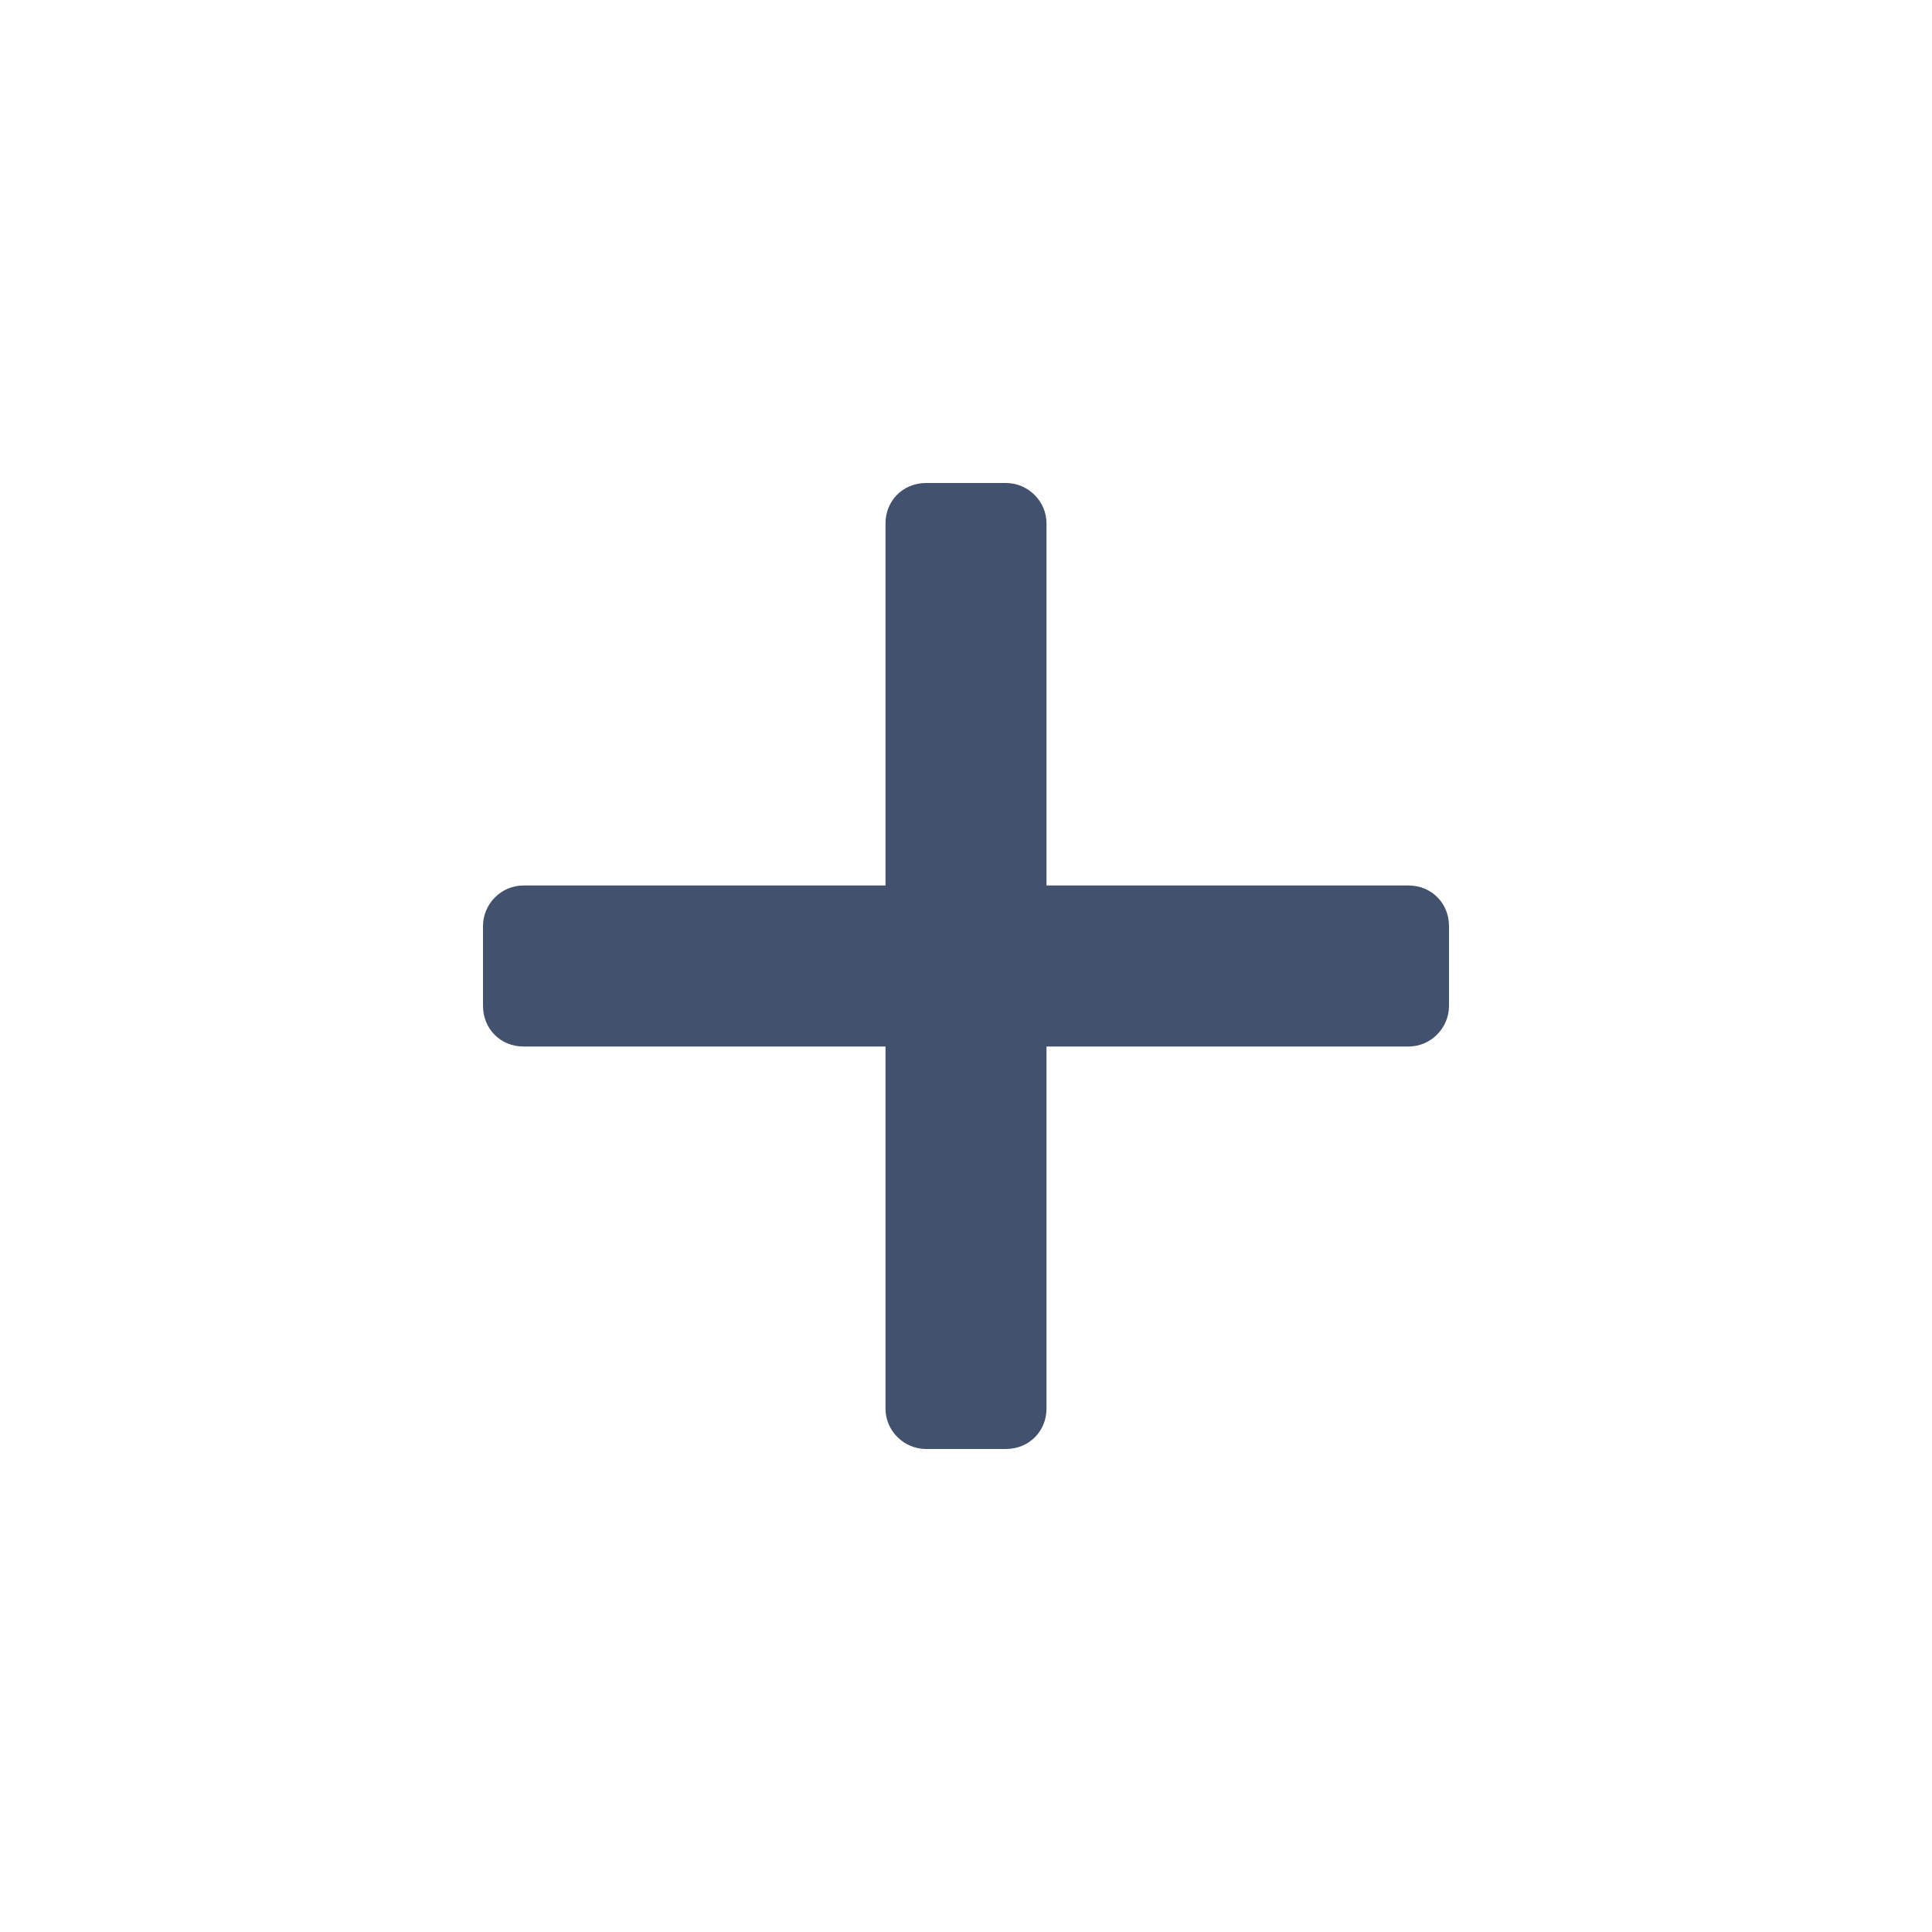
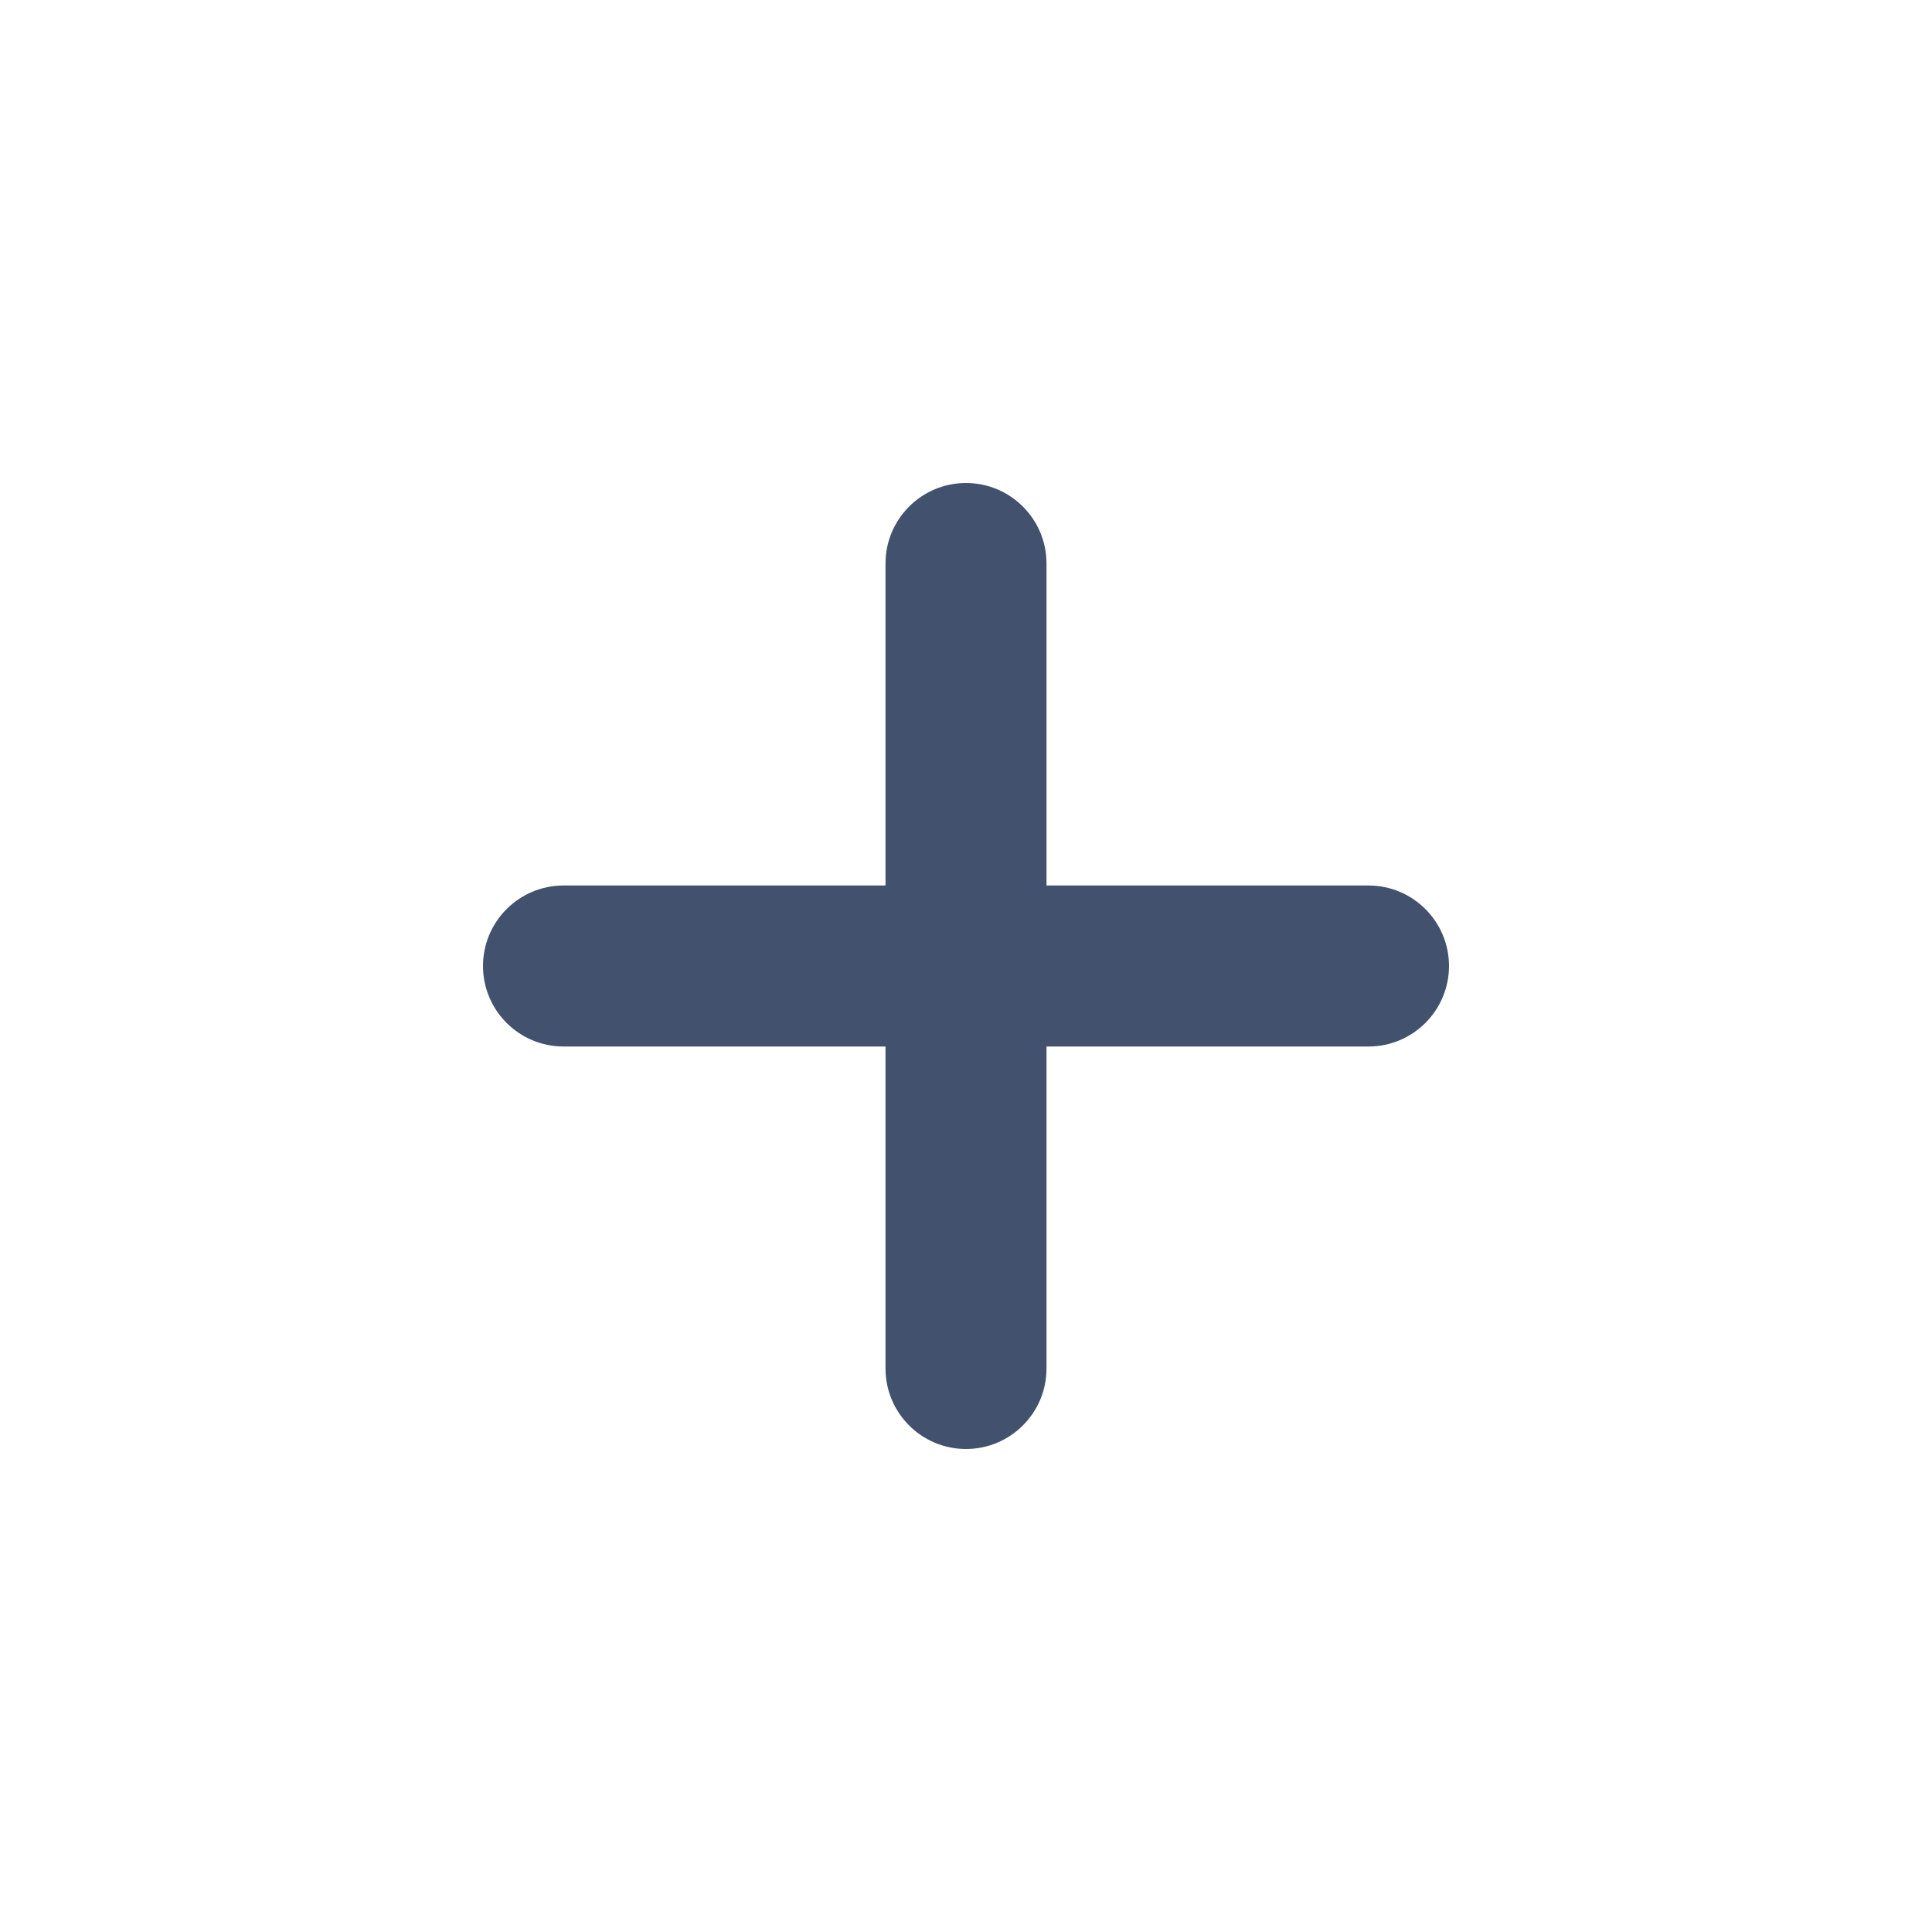
<svg xmlns="http://www.w3.org/2000/svg" width="24px" height="24px" viewBox="0 0 24 24" version="1.1">
  <defs />
-   <g id="Original" stroke="none" stroke-width="1" fill="none" fill-rule="evenodd">
+   <g id="Desktop" stroke="none" stroke-width="1" fill="none" fill-rule="evenodd">
    <g id="editor/add" fill="#42526E">
-       <path d="M13,11 L13,6.5 C13,6.229 12.774,6 12.495,6 L11.505,6 C11.214,6 11,6.224 11,6.5 L11,11 L6.5,11 C6.229,11 6,11.226 6,11.505 L6,12.495 C6,12.786 6.224,13 6.5,13 L11,13 L11,17.5 C11,17.771 11.226,18 11.505,18 L12.495,18 C12.786,18 13,17.776 13,17.5 L13,13 L17.5,13 C17.771,13 18,12.774 18,12.495 L18,11.505 C18,11.214 17.776,11 17.5,11 L13,11 Z" id="Shape" />
+       <path d="M13,11 L13,7 C13,6.448 12.552,6 12,6 C11.448,6 11,6.448 11,7 L11,7 L11,11 L7,11 L7,11 C6.448,11 6,11.448 6,12 C6,12.552 6.448,13 7,13 L11,13 L11,17 C11,17.552 11.448,18 12,18 C12.552,18 13,17.552 13,17 L13,13 L17,13 C17.552,13 18,12.552 18,12 C18,11.448 17.552,11 17,11 L13,11 Z" id="add" />
    </g>
  </g>
</svg>
